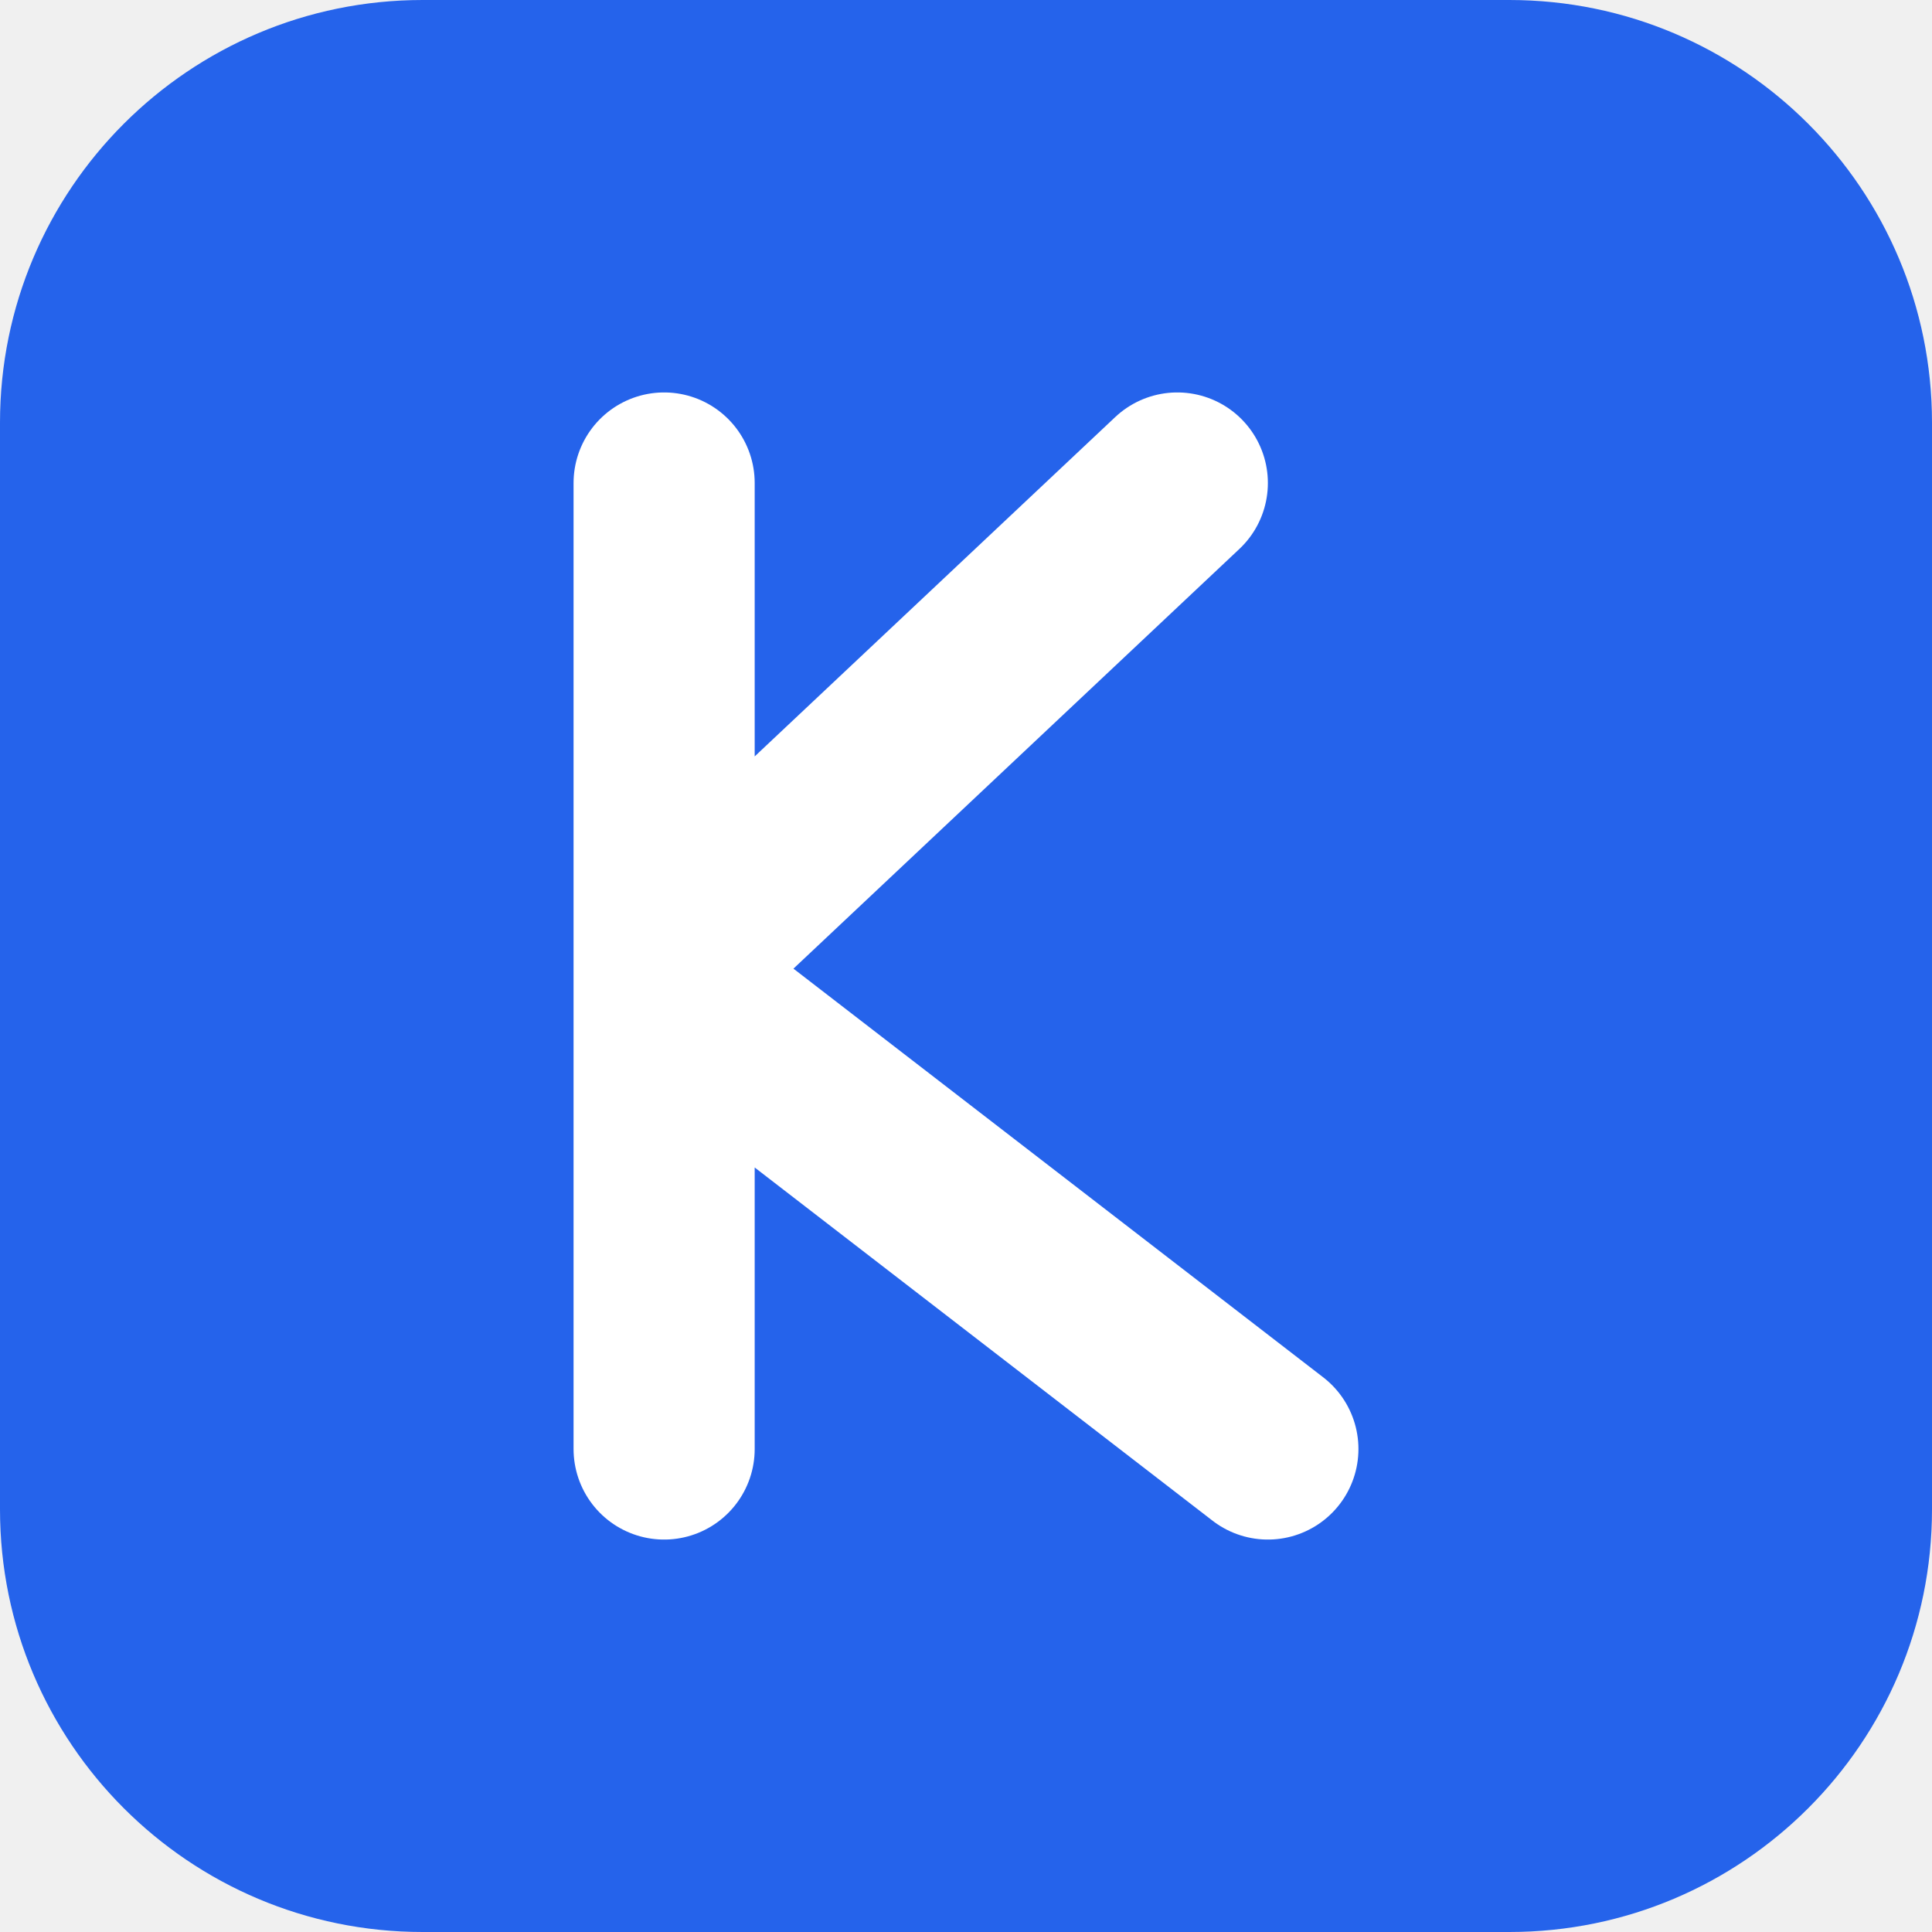
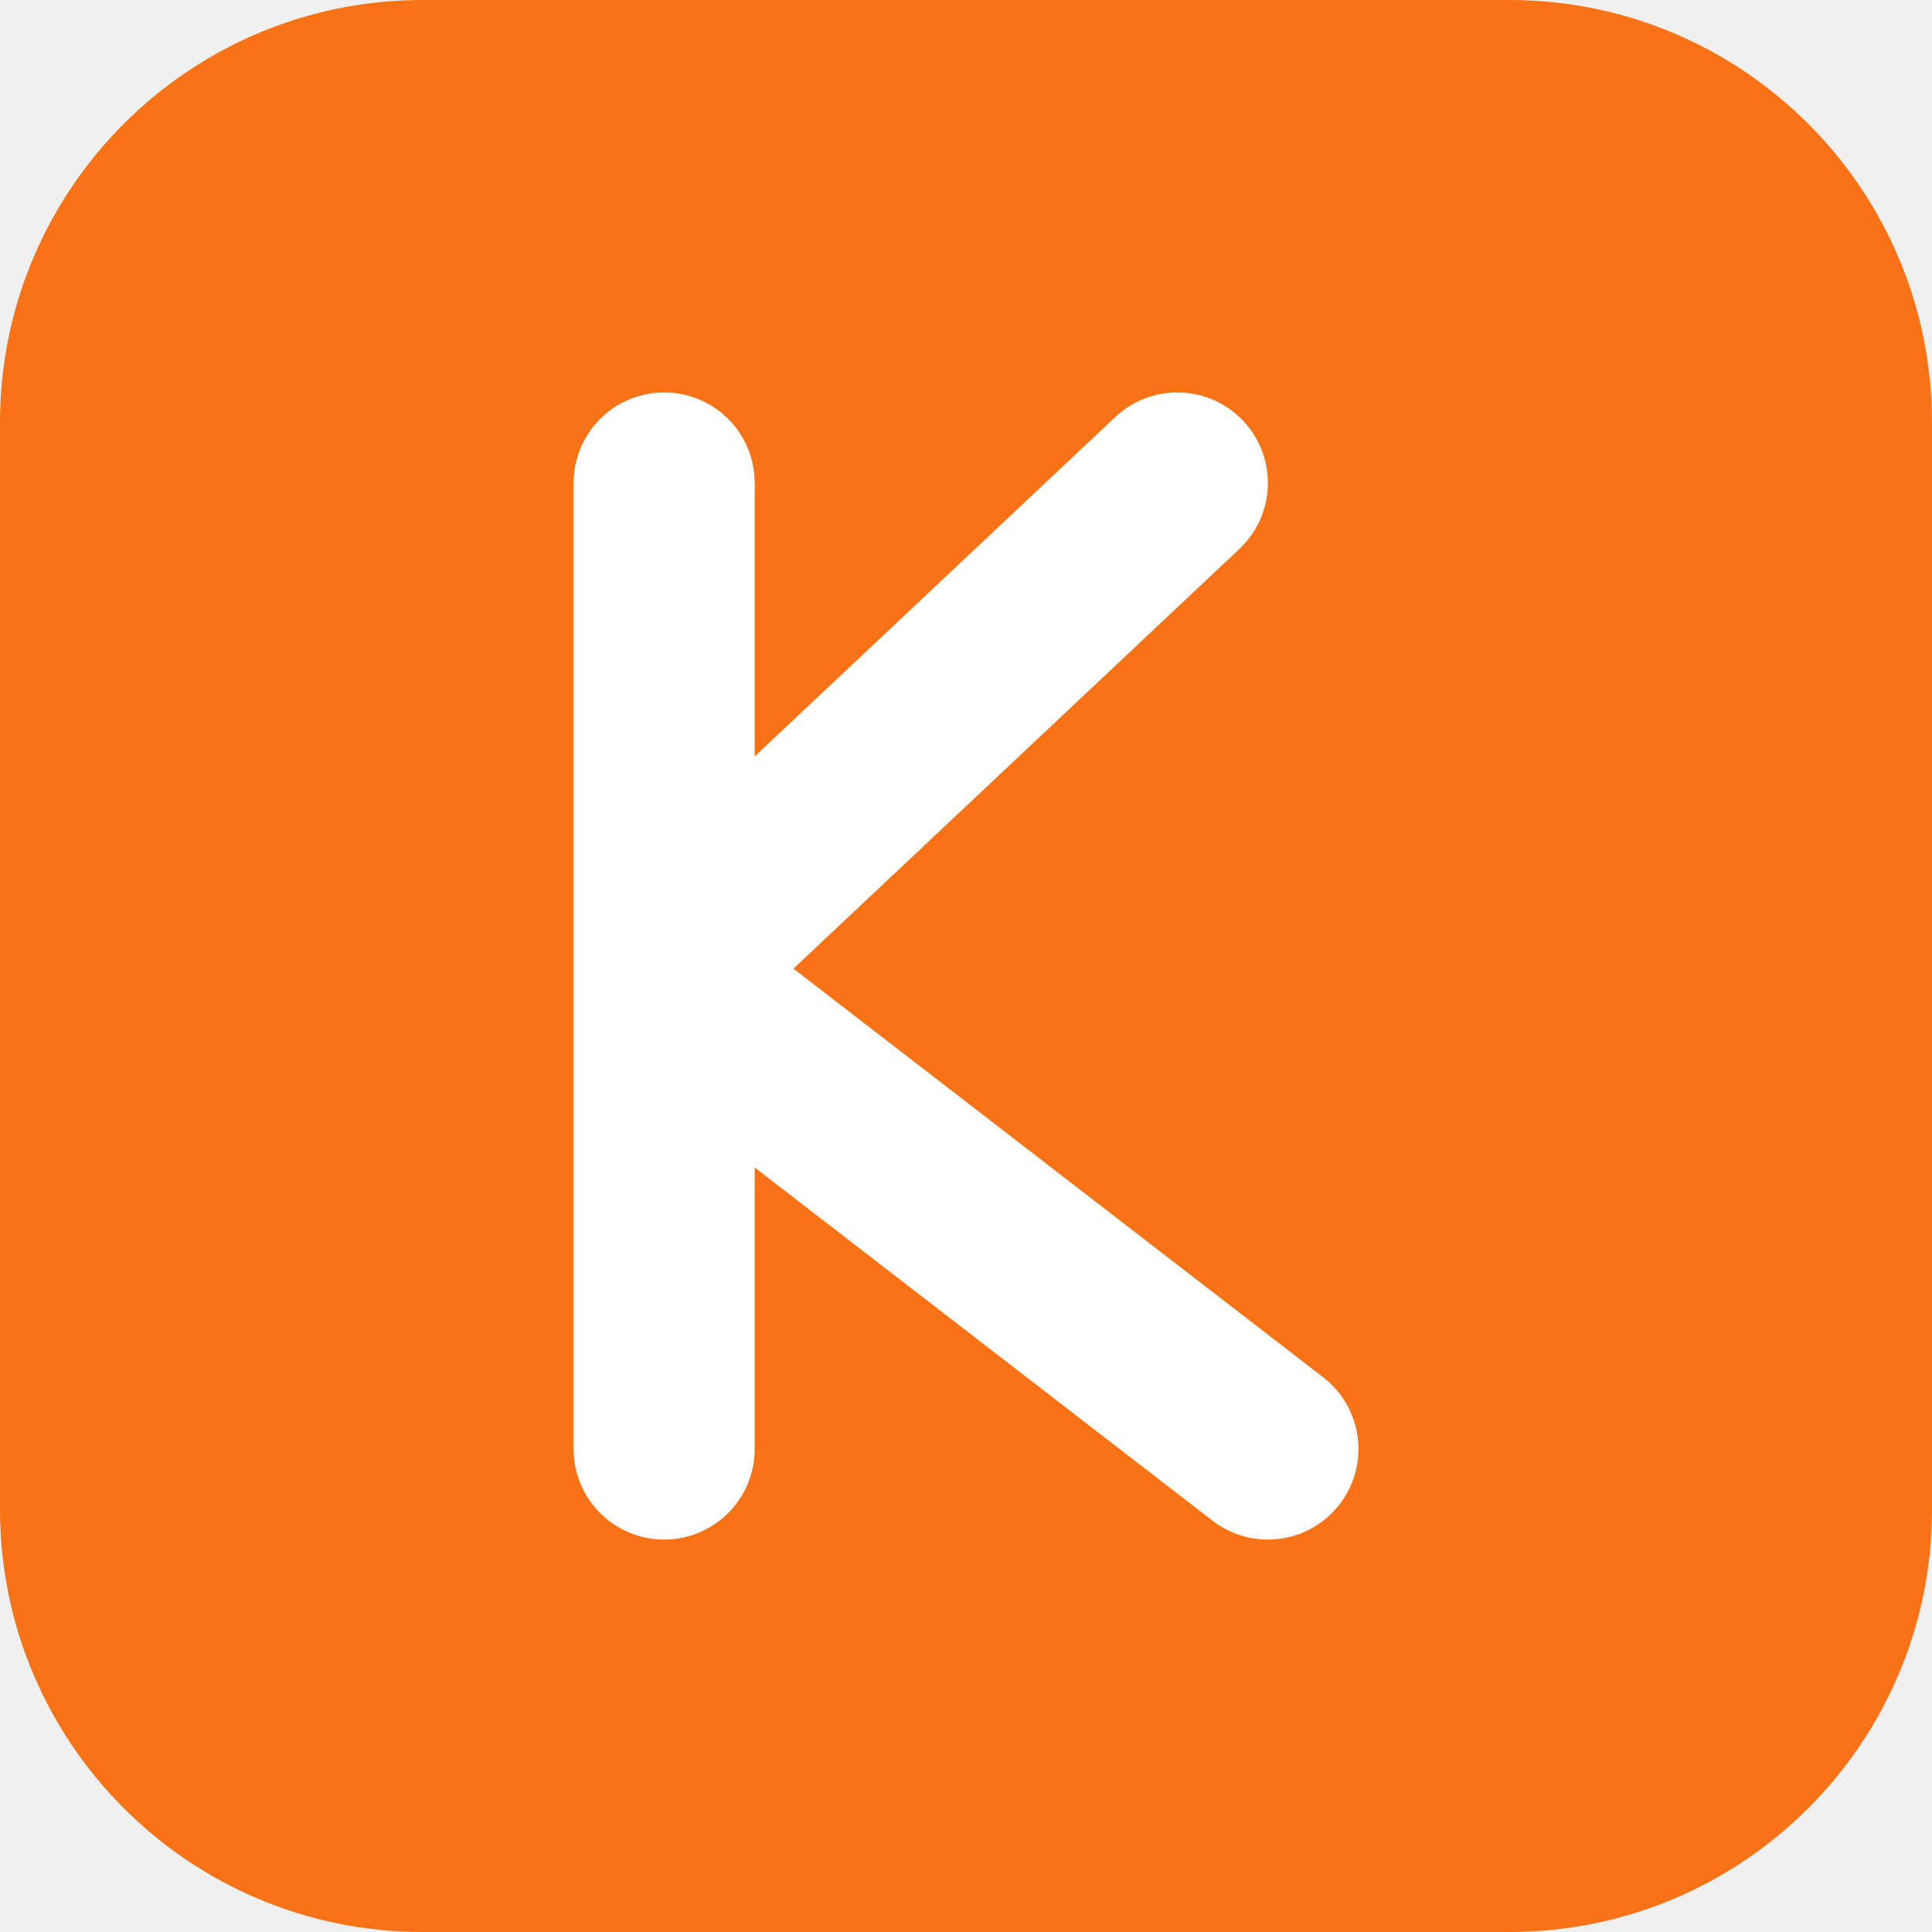
<svg xmlns="http://www.w3.org/2000/svg" viewBox="0 0 64 64">
-   <rect width="64" height="64" rx="14" fill="#2563eb" />
+   <rect width="64" height="64" rx="14" fill="#f97316" />
  <path d="M22 16v32M22 32l17-16M24.5 34.5L42 48" stroke="#fff" stroke-width="6" stroke-linecap="round" stroke-linejoin="round" fill="none" />
</svg>
